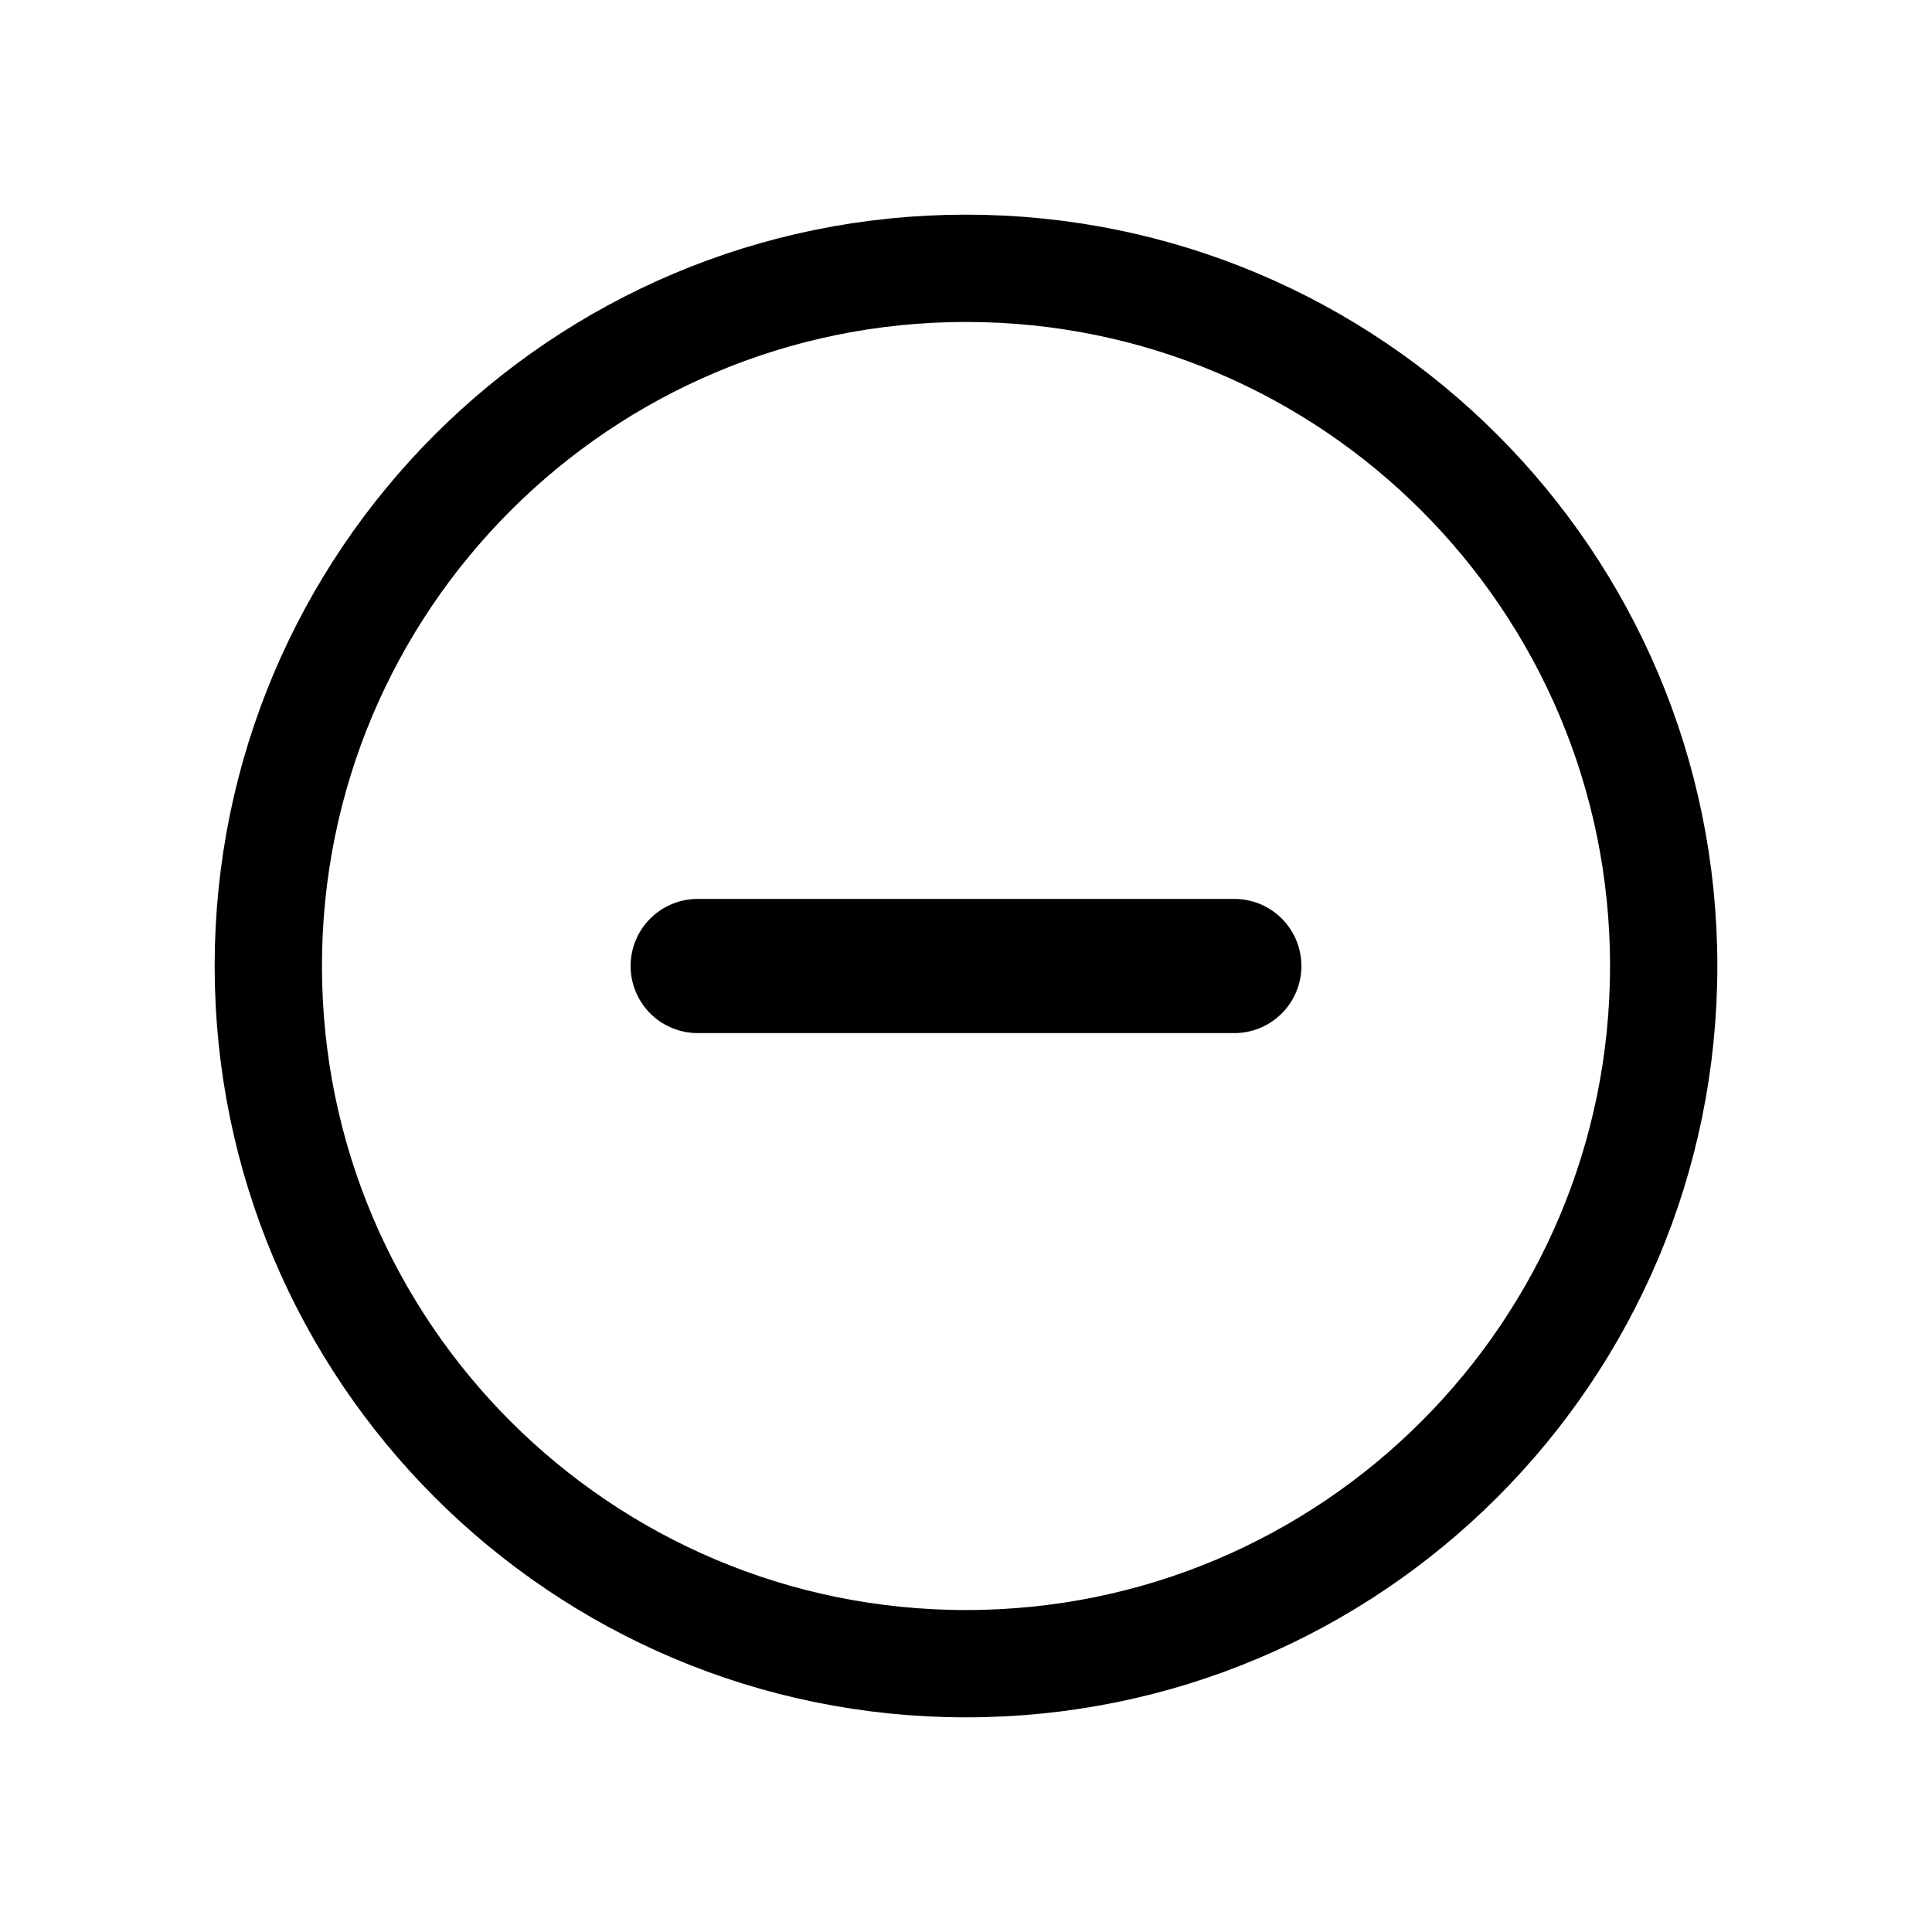
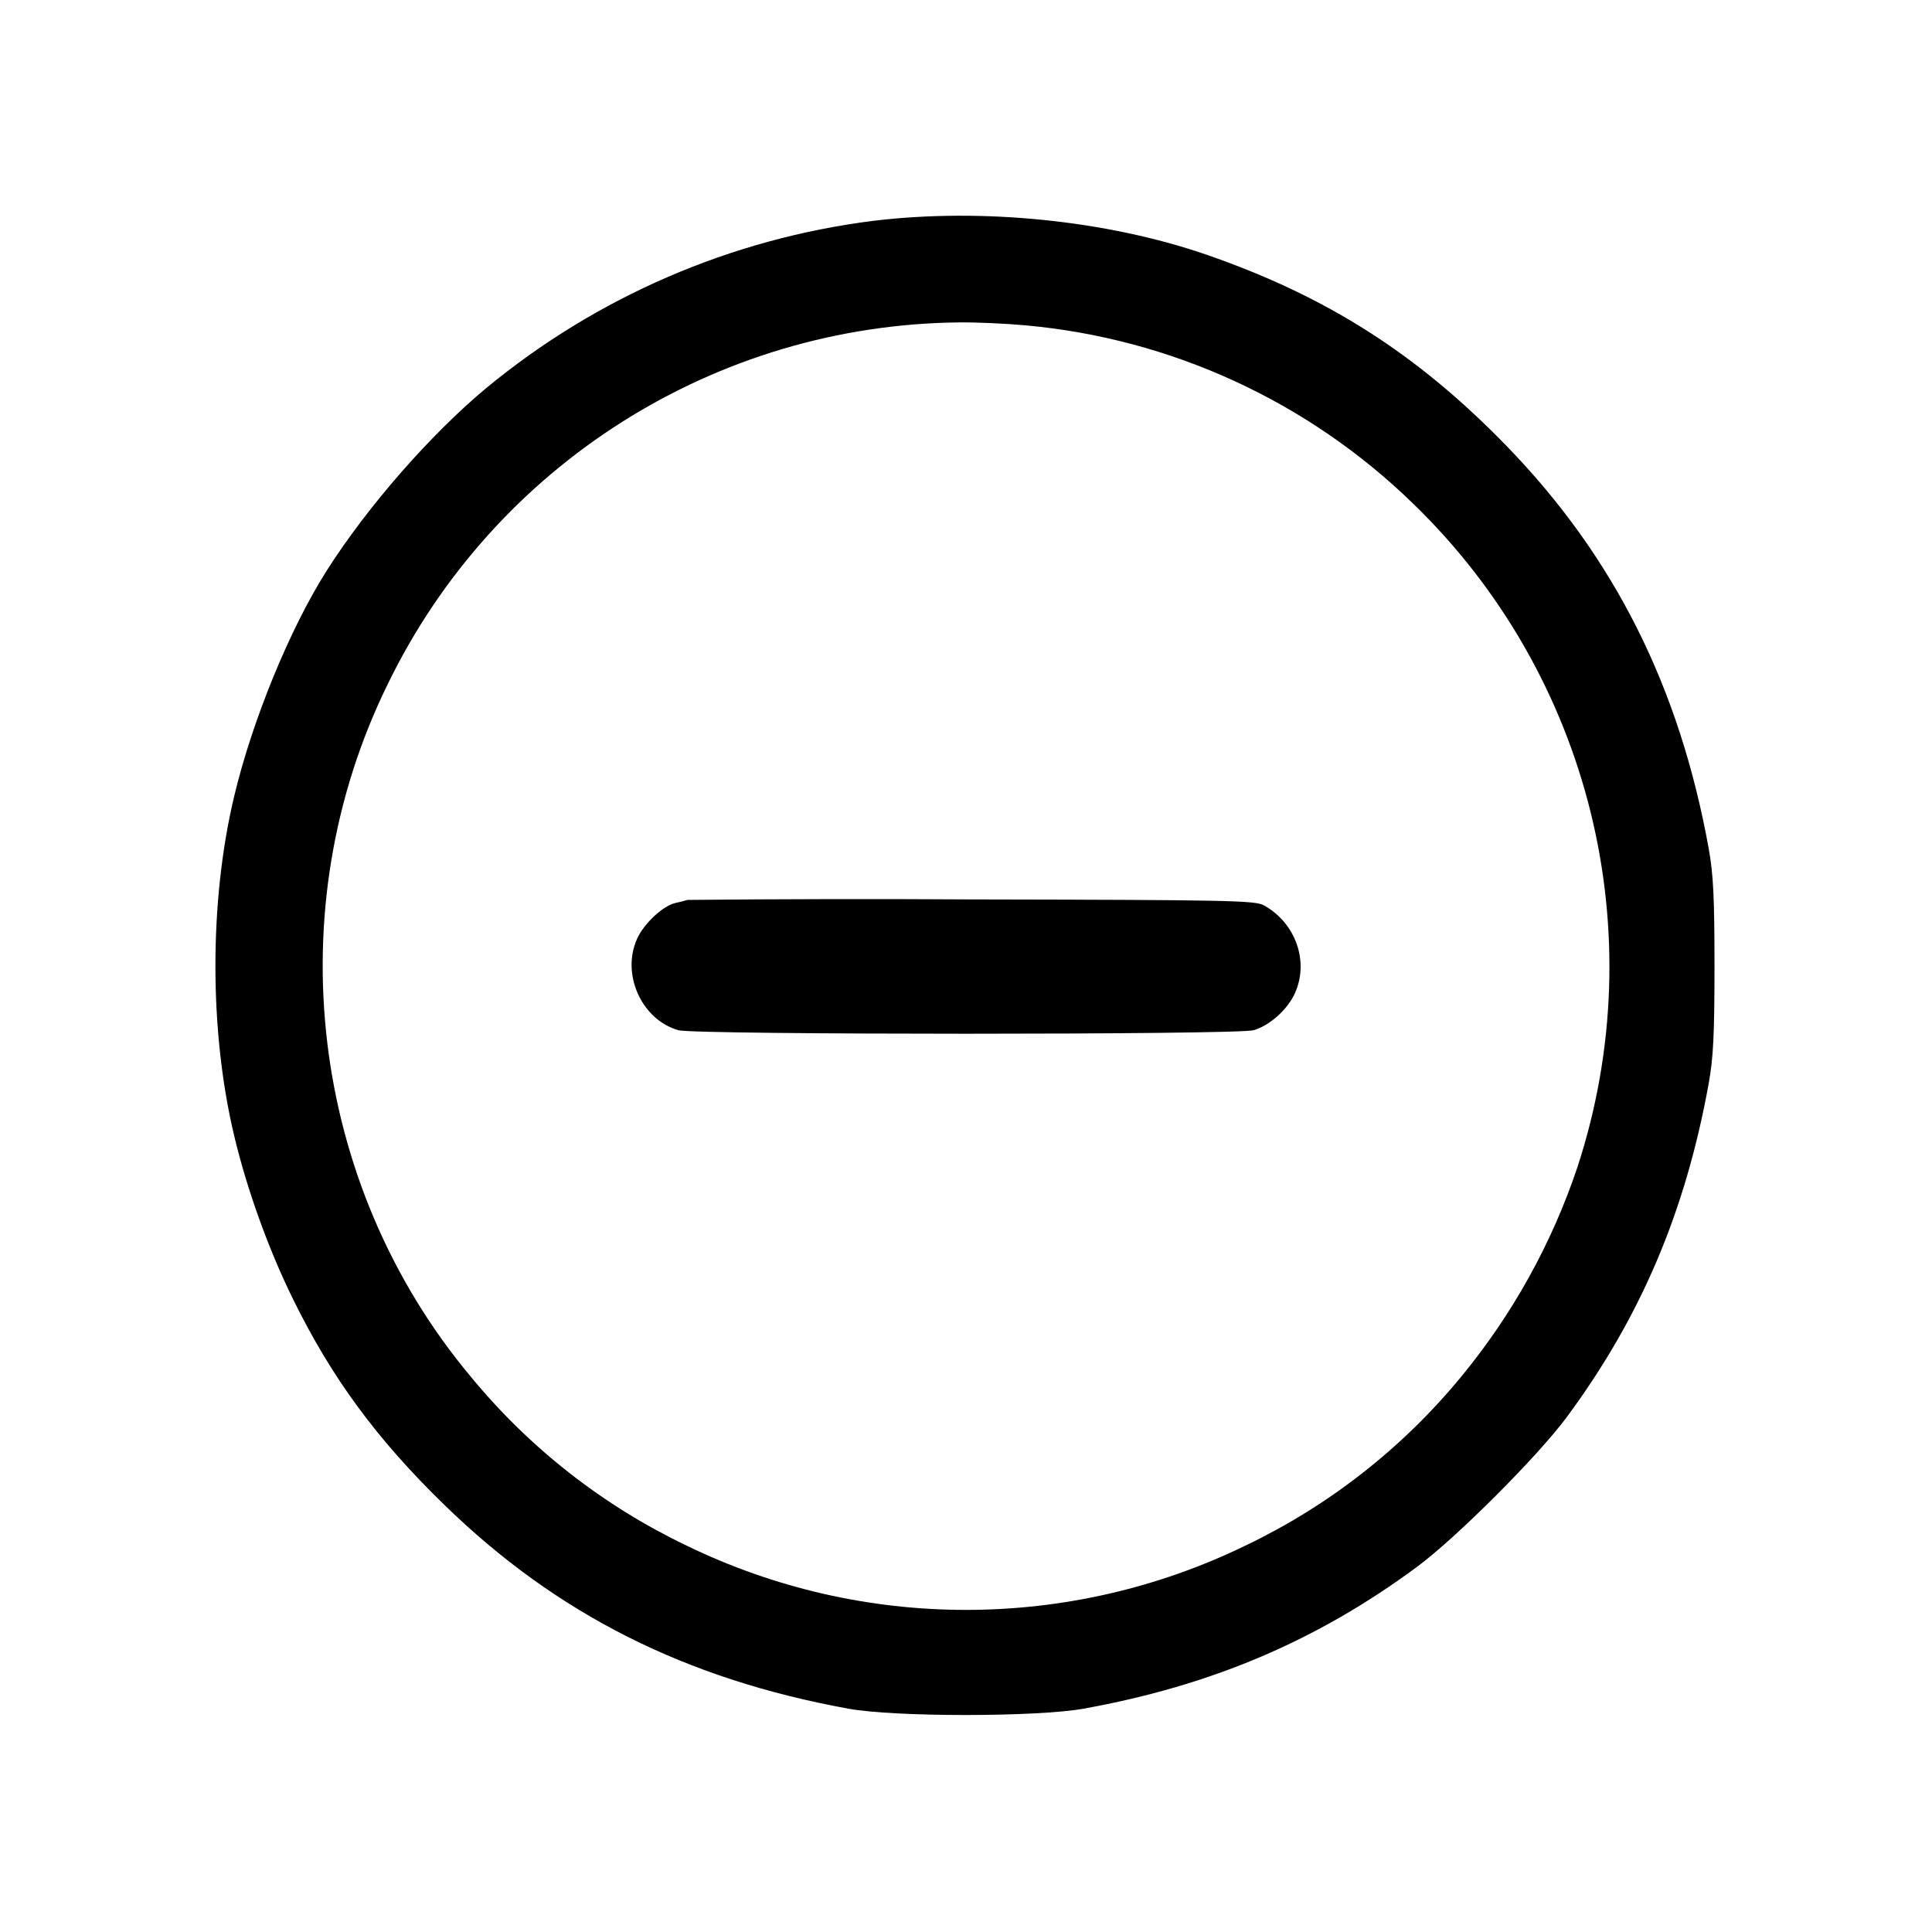
- <svg xmlns="http://www.w3.org/2000/svg" width="24" height="24" viewBox="0 0 24 24" fill="none">
-   <g id="msg_emoji_busy">
-     <circle id="Oval" cx="12" cy="12" r="8.667" stroke="black" stroke-width="1.333" />
-     <path id="Path 265" d="M8.667 12H15.333" stroke="black" stroke-width="1.667" stroke-linecap="round" />
-   </g>
+ <svg xmlns="http://www.w3.org/2000/svg" width="24" height="24" fill="none">
+   <path d="M10.85 2.743a9.396 9.396 0 0 0-4.81 2.078c-.688.572-1.472 1.468-1.976 2.259-.462.725-.932 1.871-1.157 2.82-.308 1.299-.308 2.901 0 4.2.158.668.428 1.419.734 2.04.482.981 1.044 1.744 1.886 2.561 1.391 1.352 2.989 2.157 5.013 2.525.573.105 2.34.104 2.92 0 1.589-.287 2.9-.844 4.14-1.76.489-.361 1.505-1.377 1.866-1.866.916-1.24 1.472-2.548 1.76-4.14.058-.32.072-.612.072-1.46s-.014-1.14-.072-1.46c-.363-2.005-1.172-3.619-2.506-4.995-1.111-1.146-2.241-1.866-3.738-2.383-1.235-.425-2.782-.582-4.132-.419m1.884 1.298a7.925 7.925 0 0 1 4.82 2.215 8.004 8.004 0 0 1 2.042 8.241 8.175 8.175 0 0 1-1.443 2.603 7.857 7.857 0 0 1-2.682 2.1 7.941 7.941 0 0 1-6.942 0 7.857 7.857 0 0 1-2.682-2.1c-1.999-2.389-2.407-5.798-1.031-8.6a7.98 7.98 0 0 1 7.104-4.495c.209-.002.575.014.814.036M8.54 11.179a1.675 1.675 0 0 1-.149.038c-.154.034-.39.253-.476.443-.201.441.056 1.01.514 1.138.209.058 6.933.058 7.142 0 .197-.055.423-.256.514-.458.18-.395.011-.874-.385-1.094-.109-.06-.442-.067-3.62-.073a229.766 229.766 0 0 0-3.54.006" fill-rule="evenodd" fill="#000" />
</svg>
